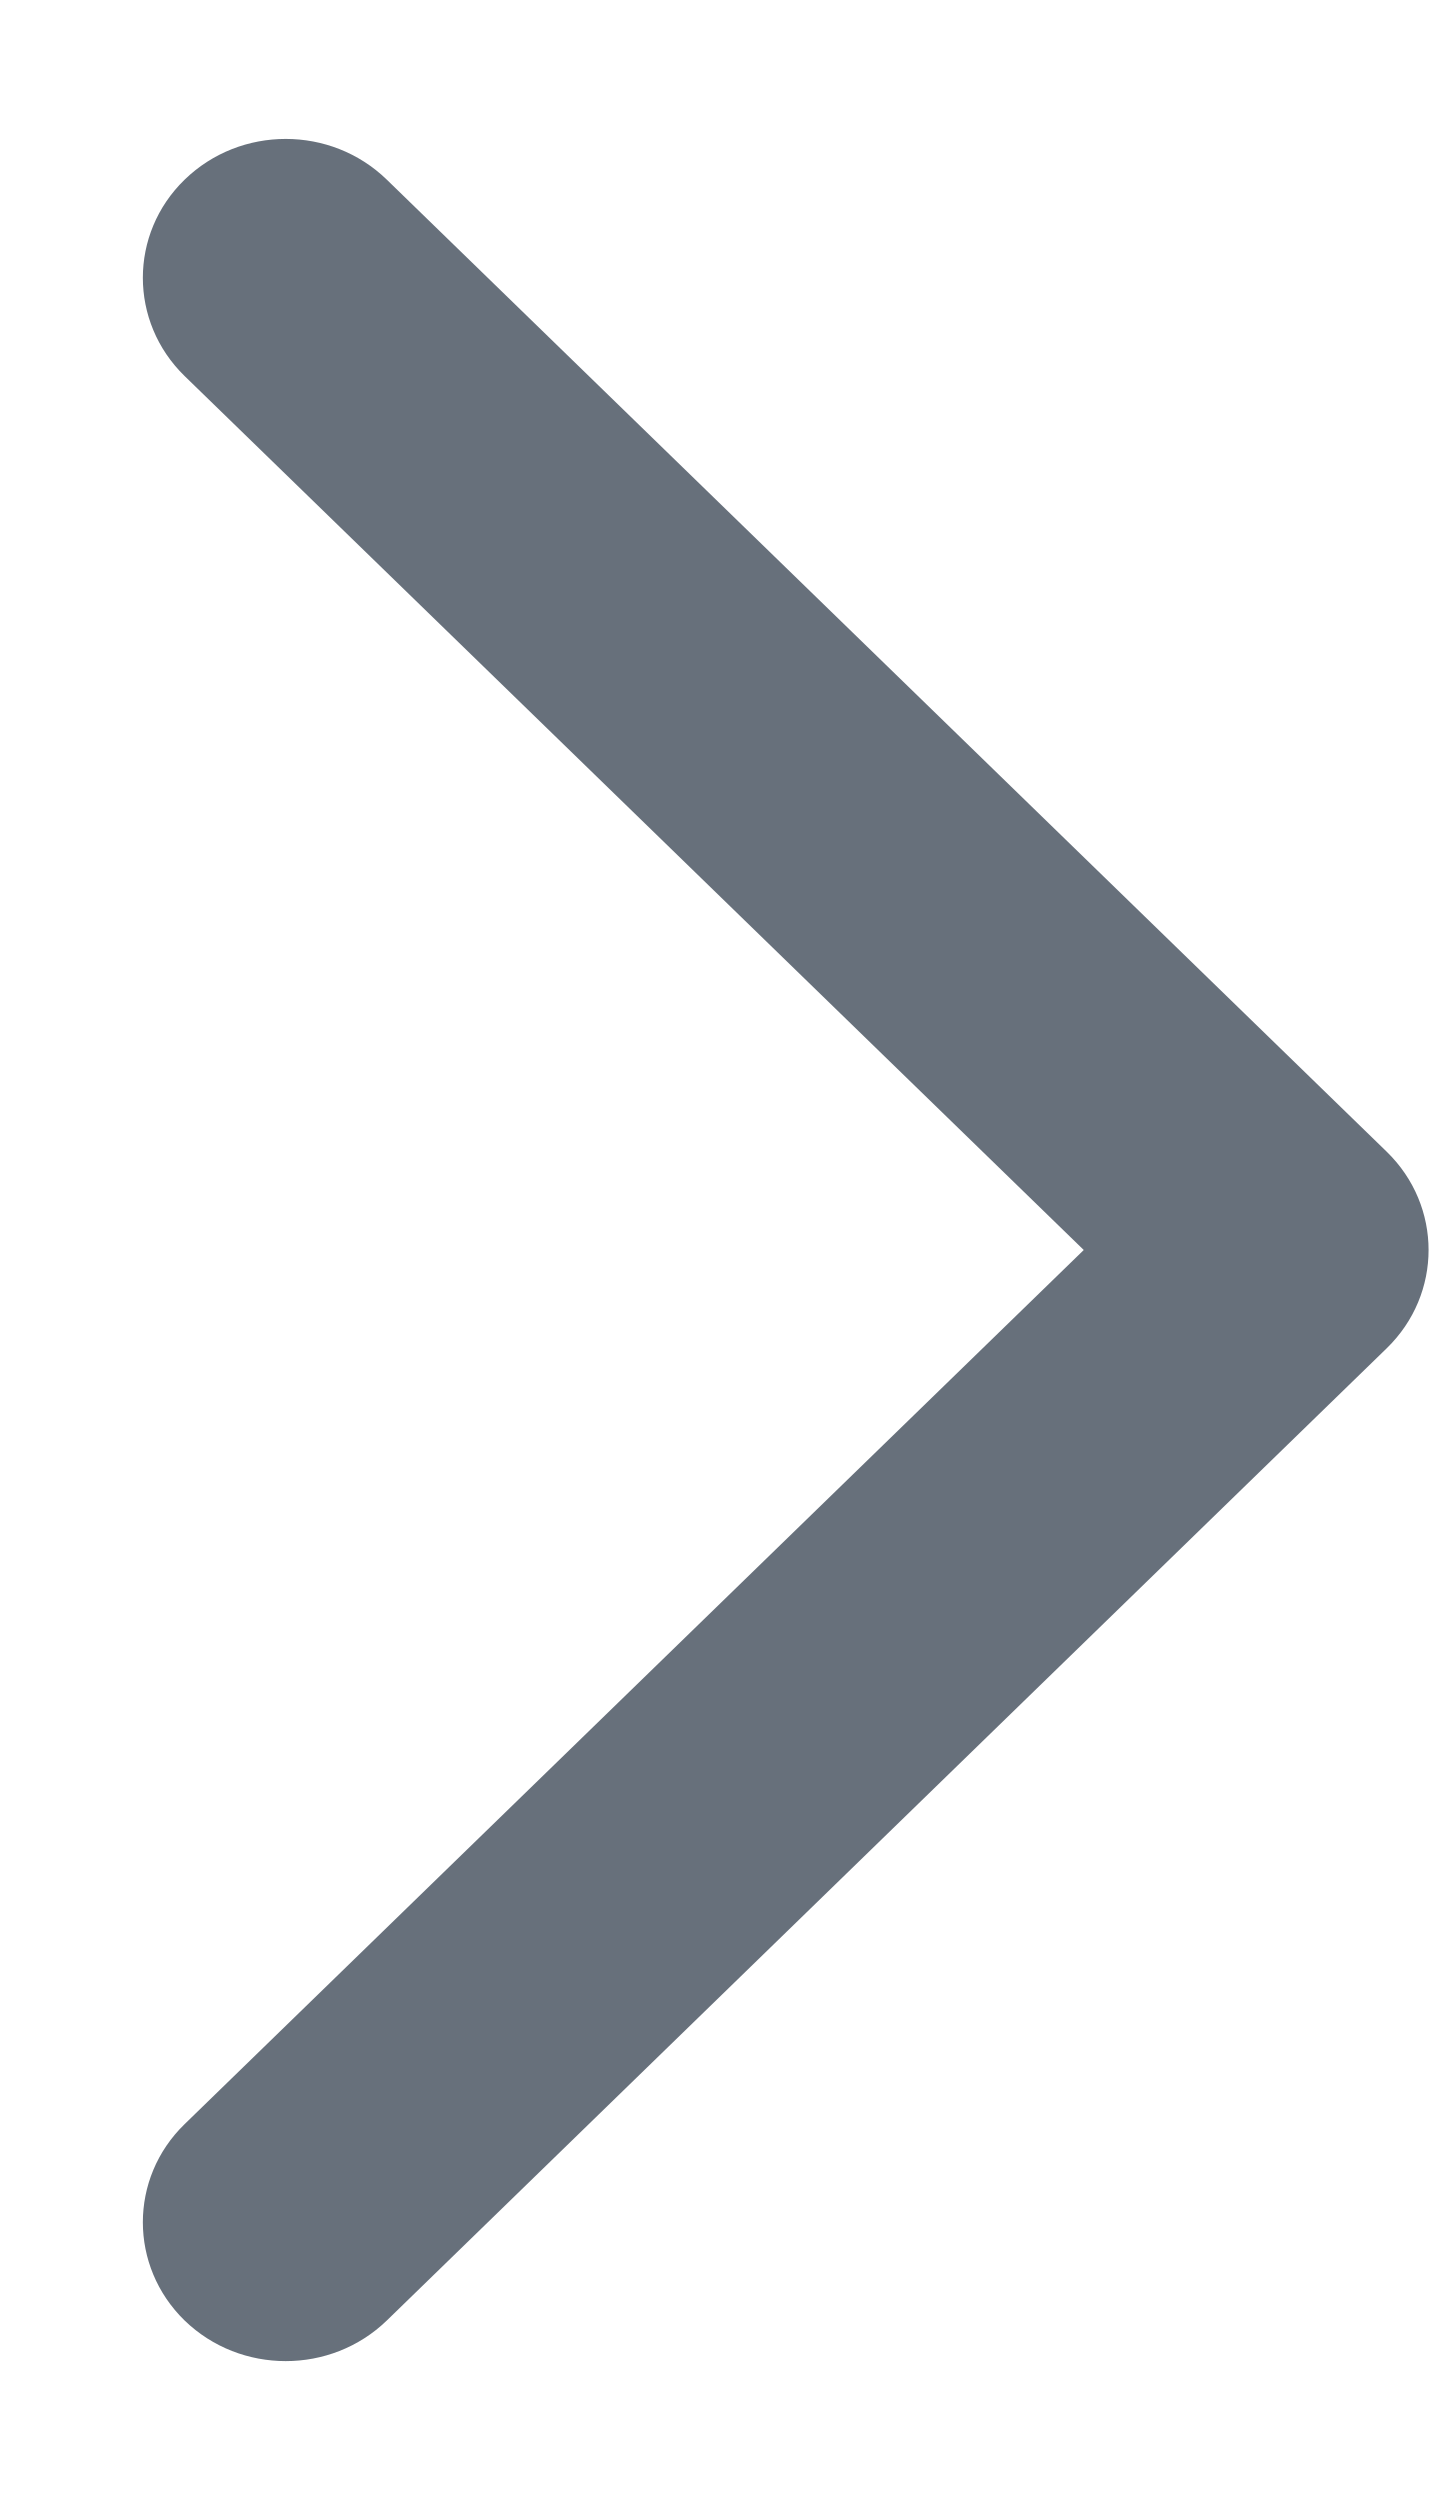
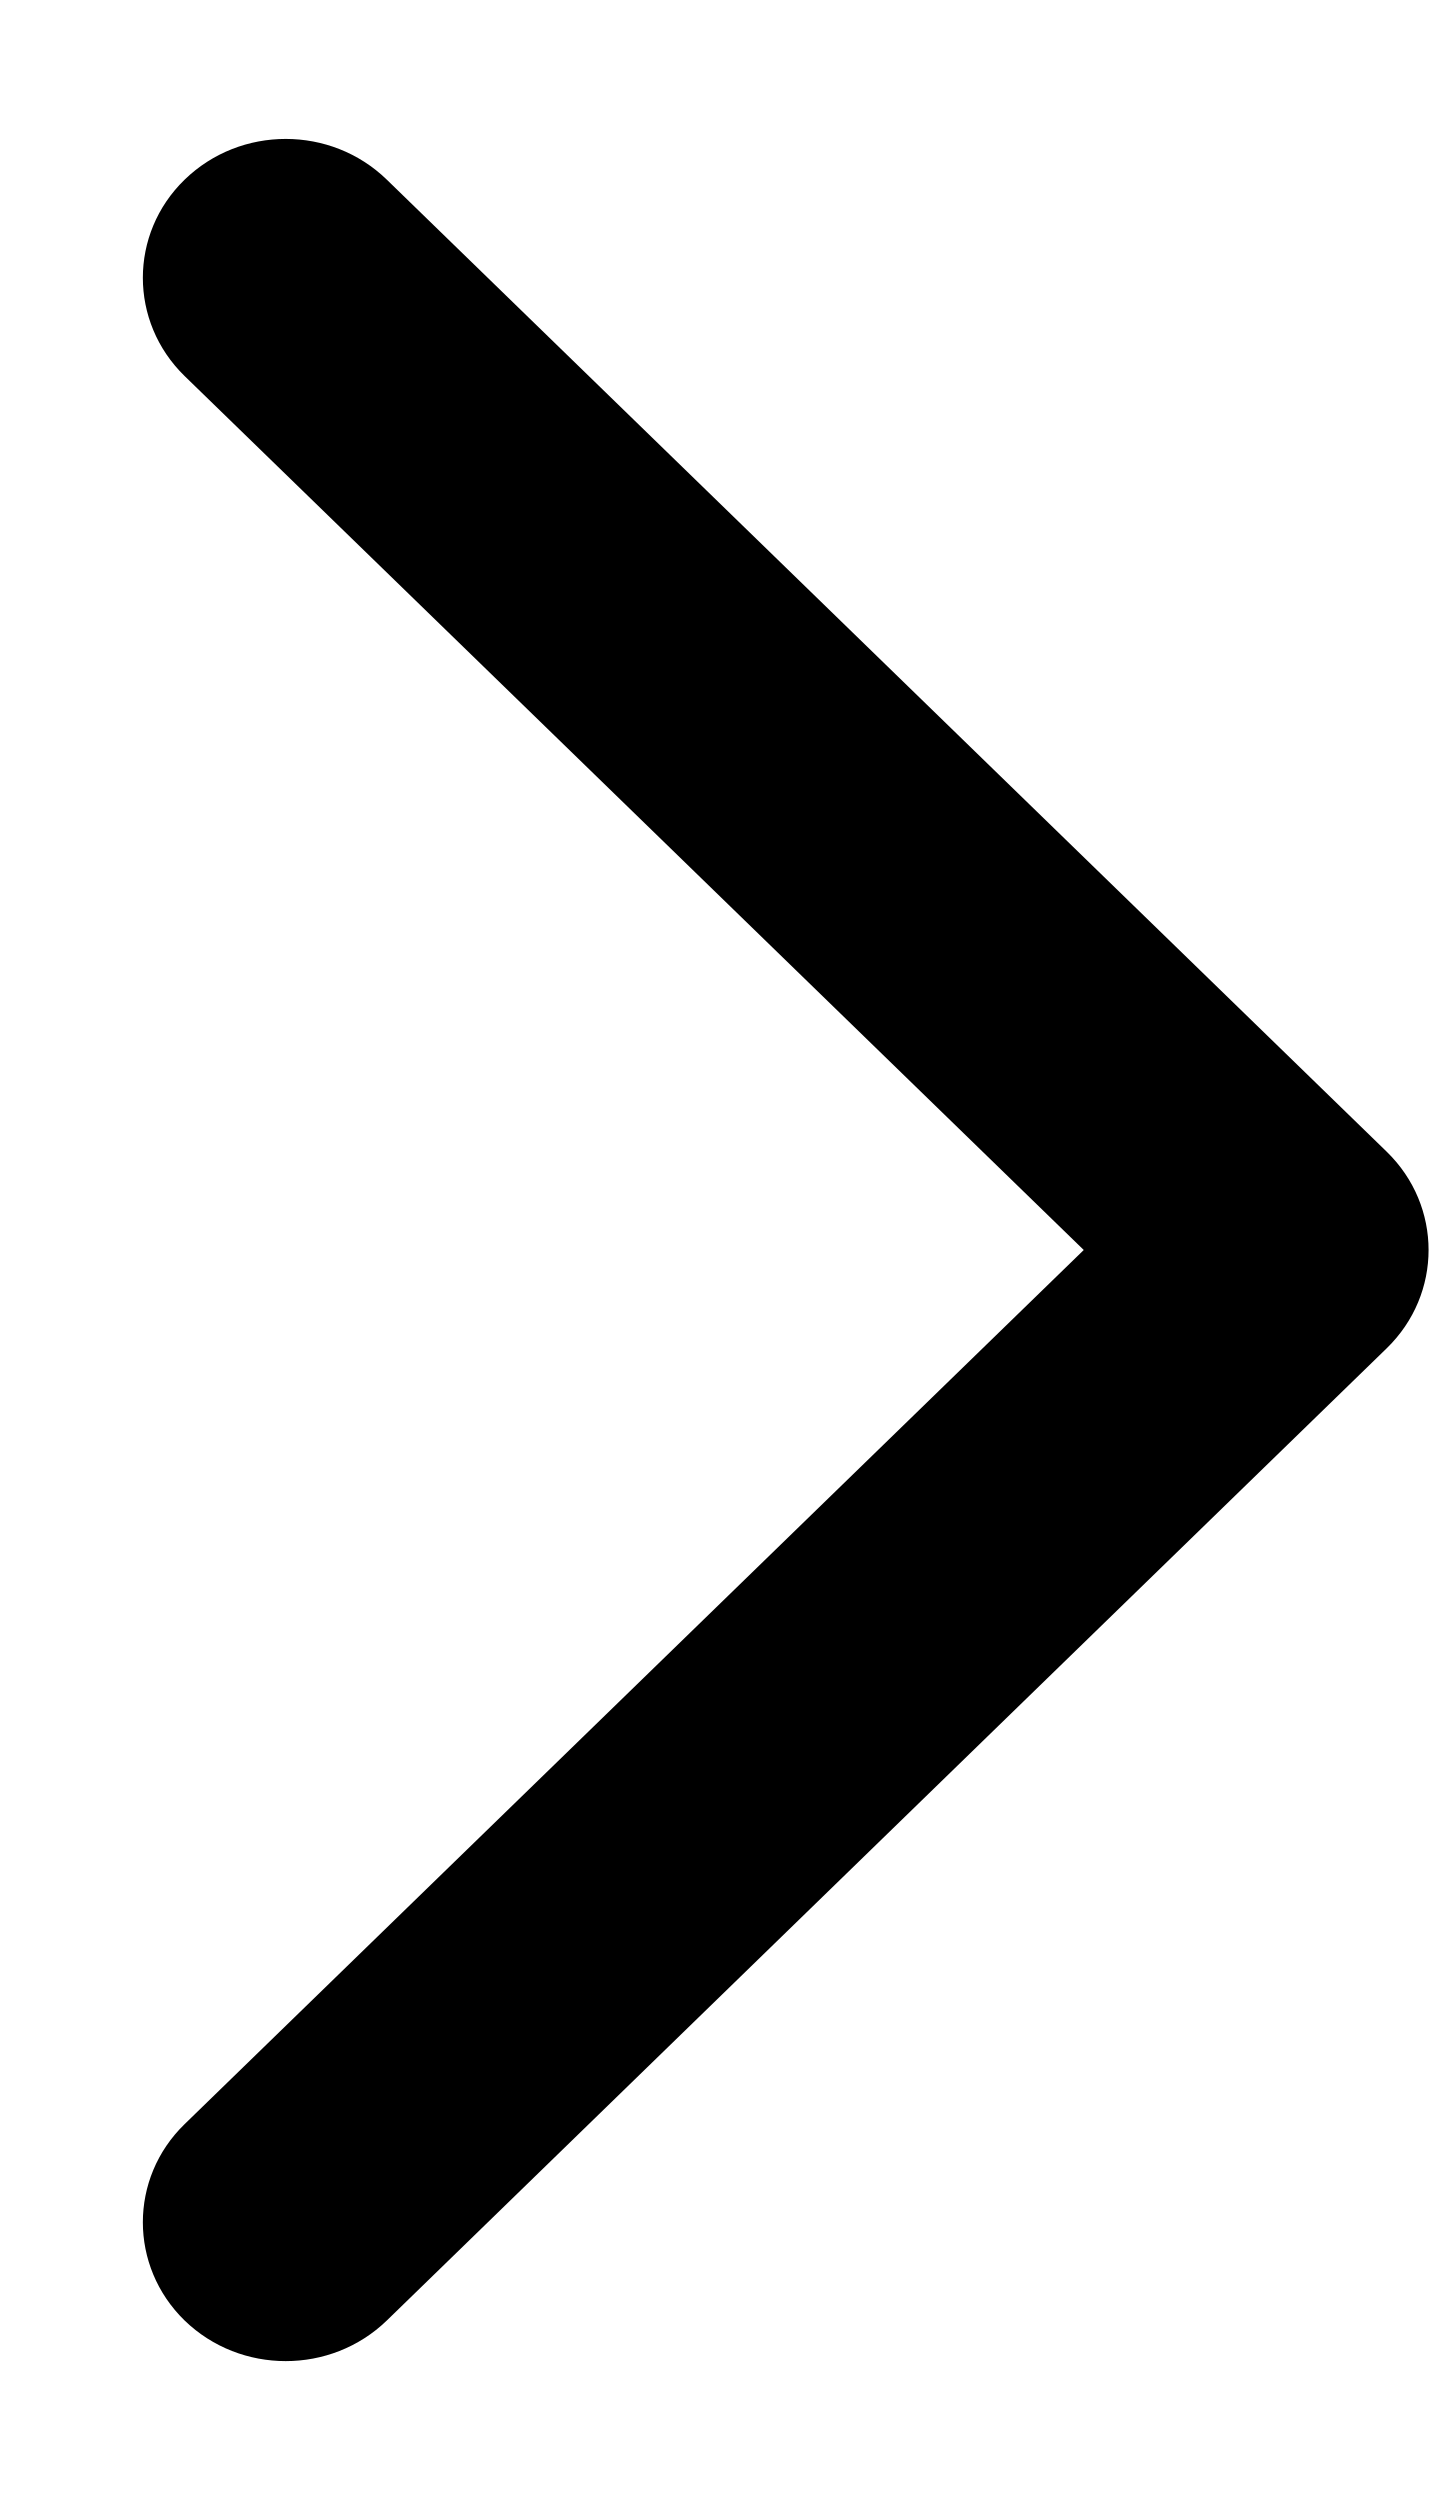
<svg xmlns="http://www.w3.org/2000/svg" width="8" height="14" viewBox="0 0 8 14" fill="none">
-   <path fill-rule="evenodd" clip-rule="evenodd" d="M7.766 6.45C8.078 6.754 8.078 7.246 7.766 7.55L2.166 12.995C1.853 13.298 1.347 13.298 1.034 12.995C0.722 12.691 0.722 12.198 1.034 11.895L6.069 7L1.034 2.106C0.722 1.802 0.722 1.309 1.034 1.006C1.347 0.702 1.853 0.702 2.166 1.006L7.766 6.45Z" fill="#67707B" />
+   <path fill-rule="evenodd" clip-rule="evenodd" d="M7.766 6.45C8.078 6.754 8.078 7.246 7.766 7.55L2.166 12.995C1.853 13.298 1.347 13.298 1.034 12.995C0.722 12.691 0.722 12.198 1.034 11.895L6.069 7L1.034 2.106C0.722 1.802 0.722 1.309 1.034 1.006C1.347 0.702 1.853 0.702 2.166 1.006L7.766 6.45Z" fill="currentColor" />
</svg>
